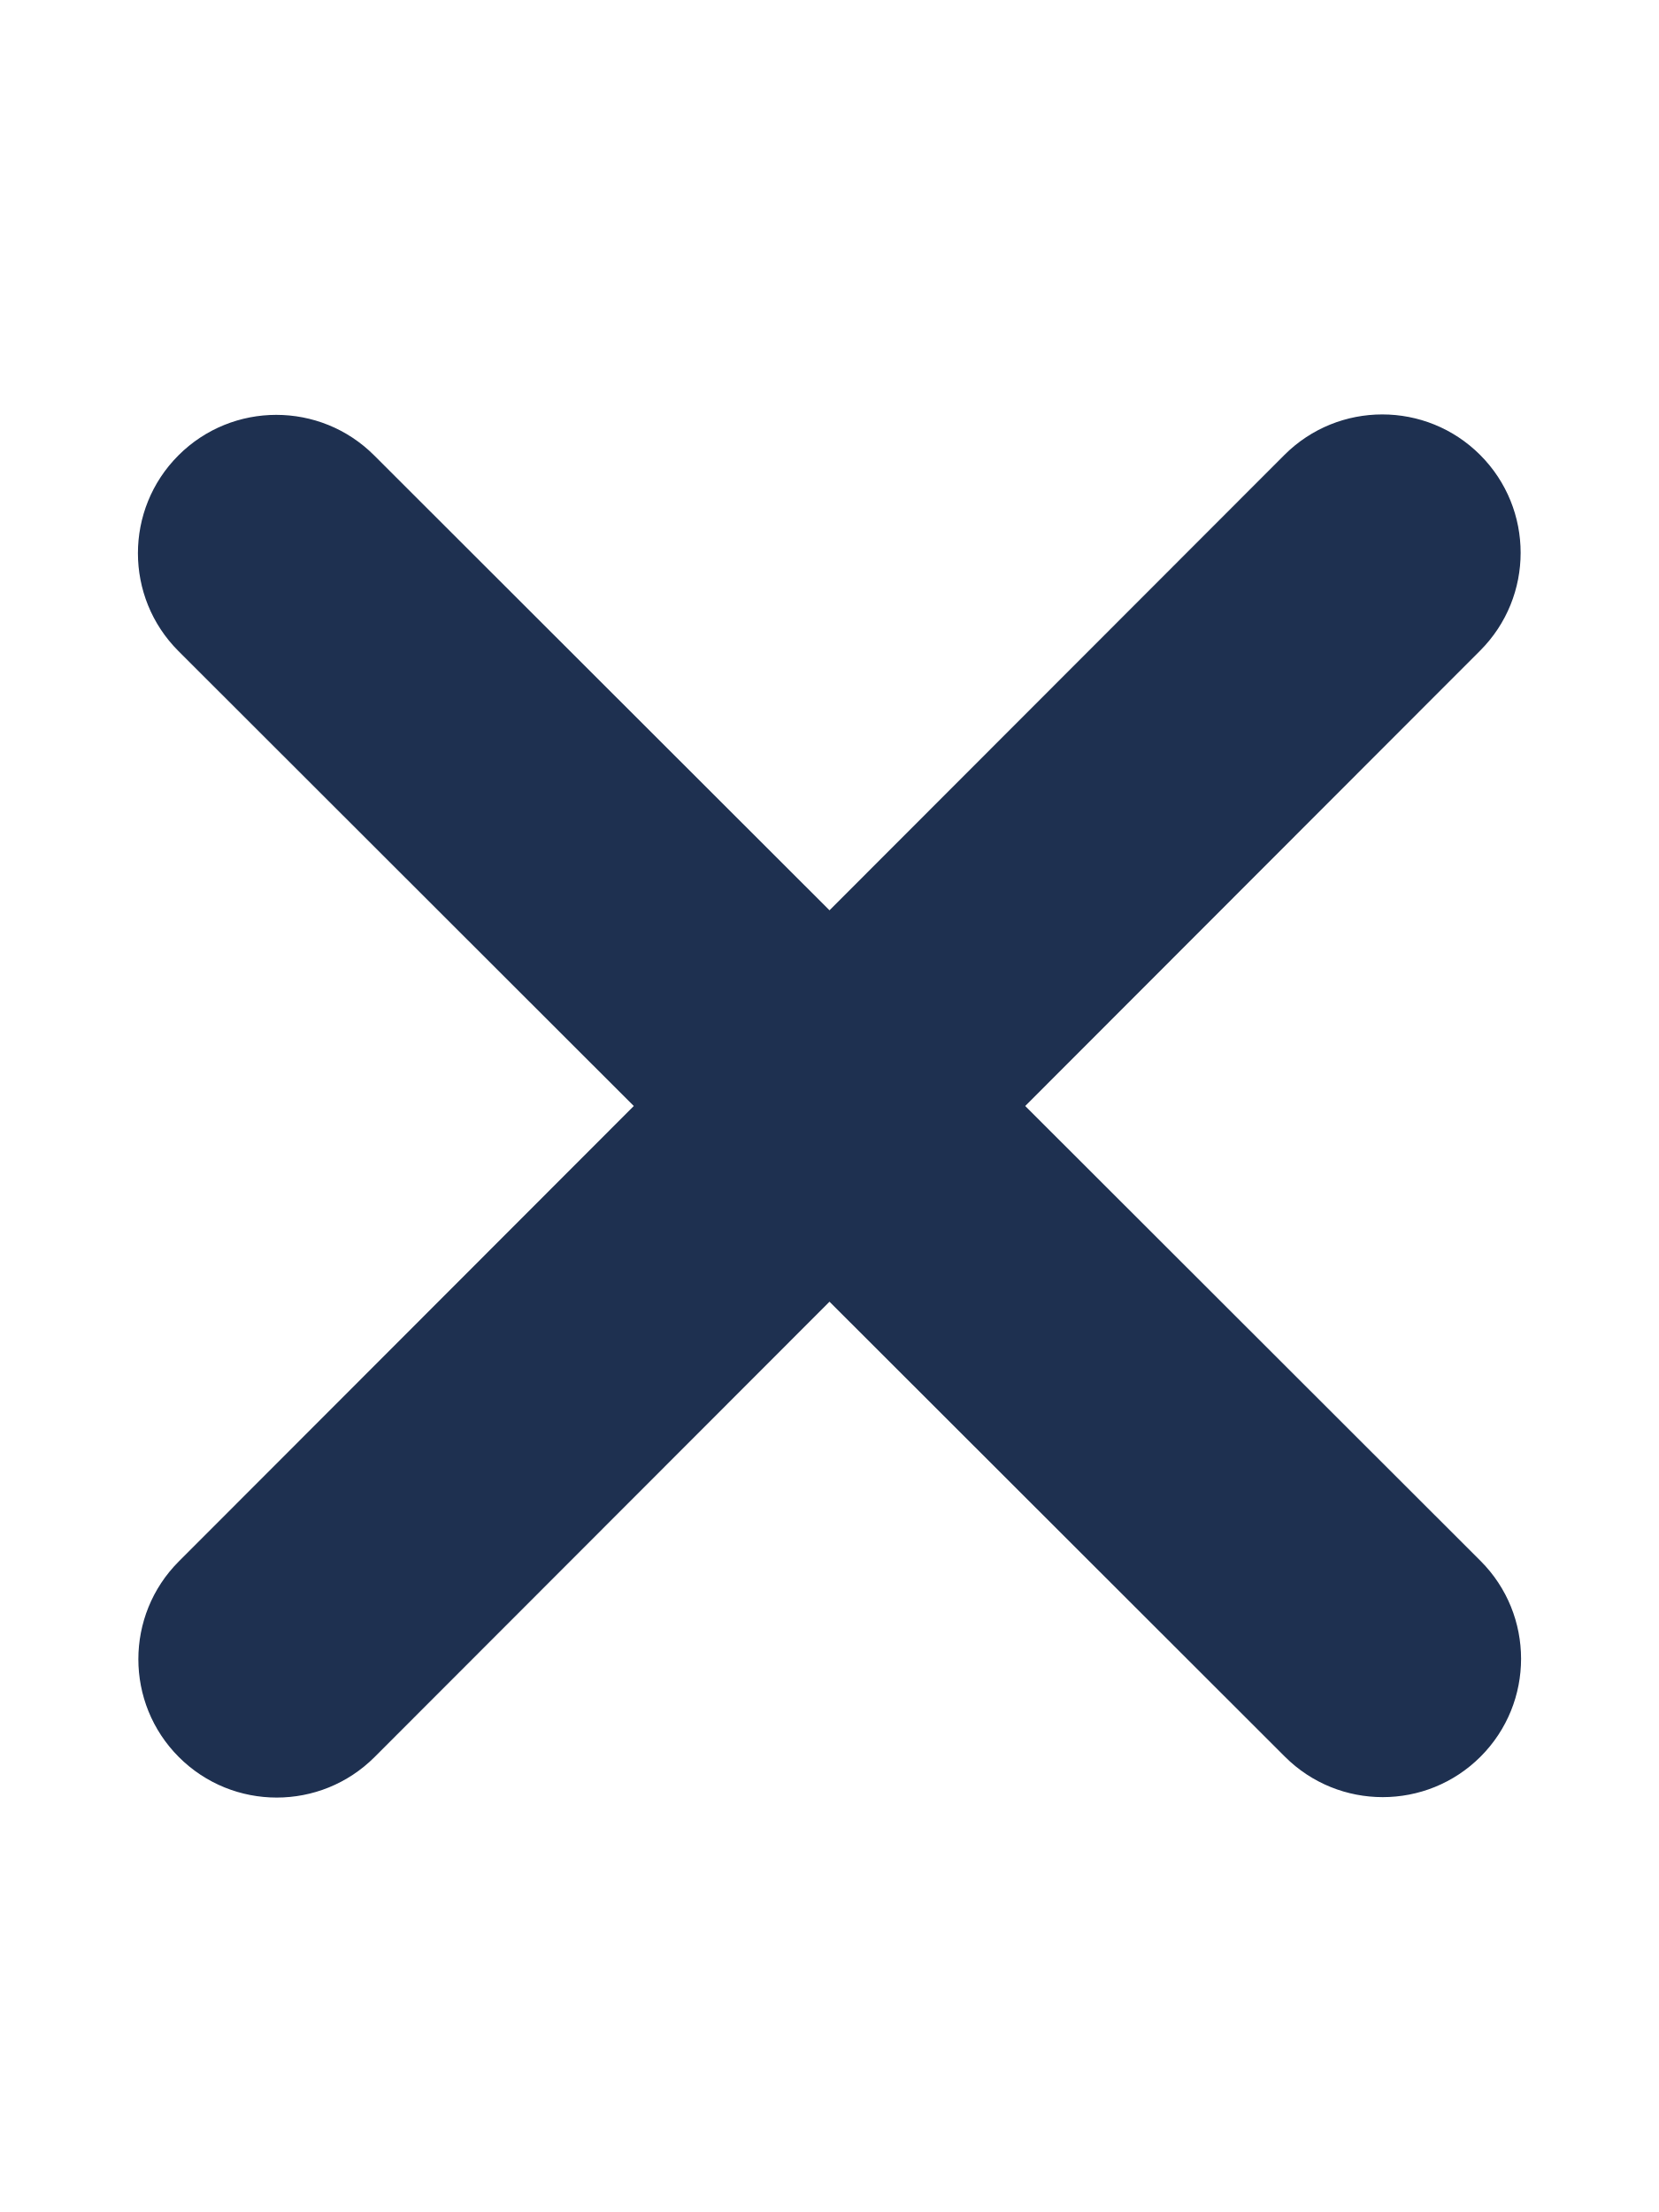
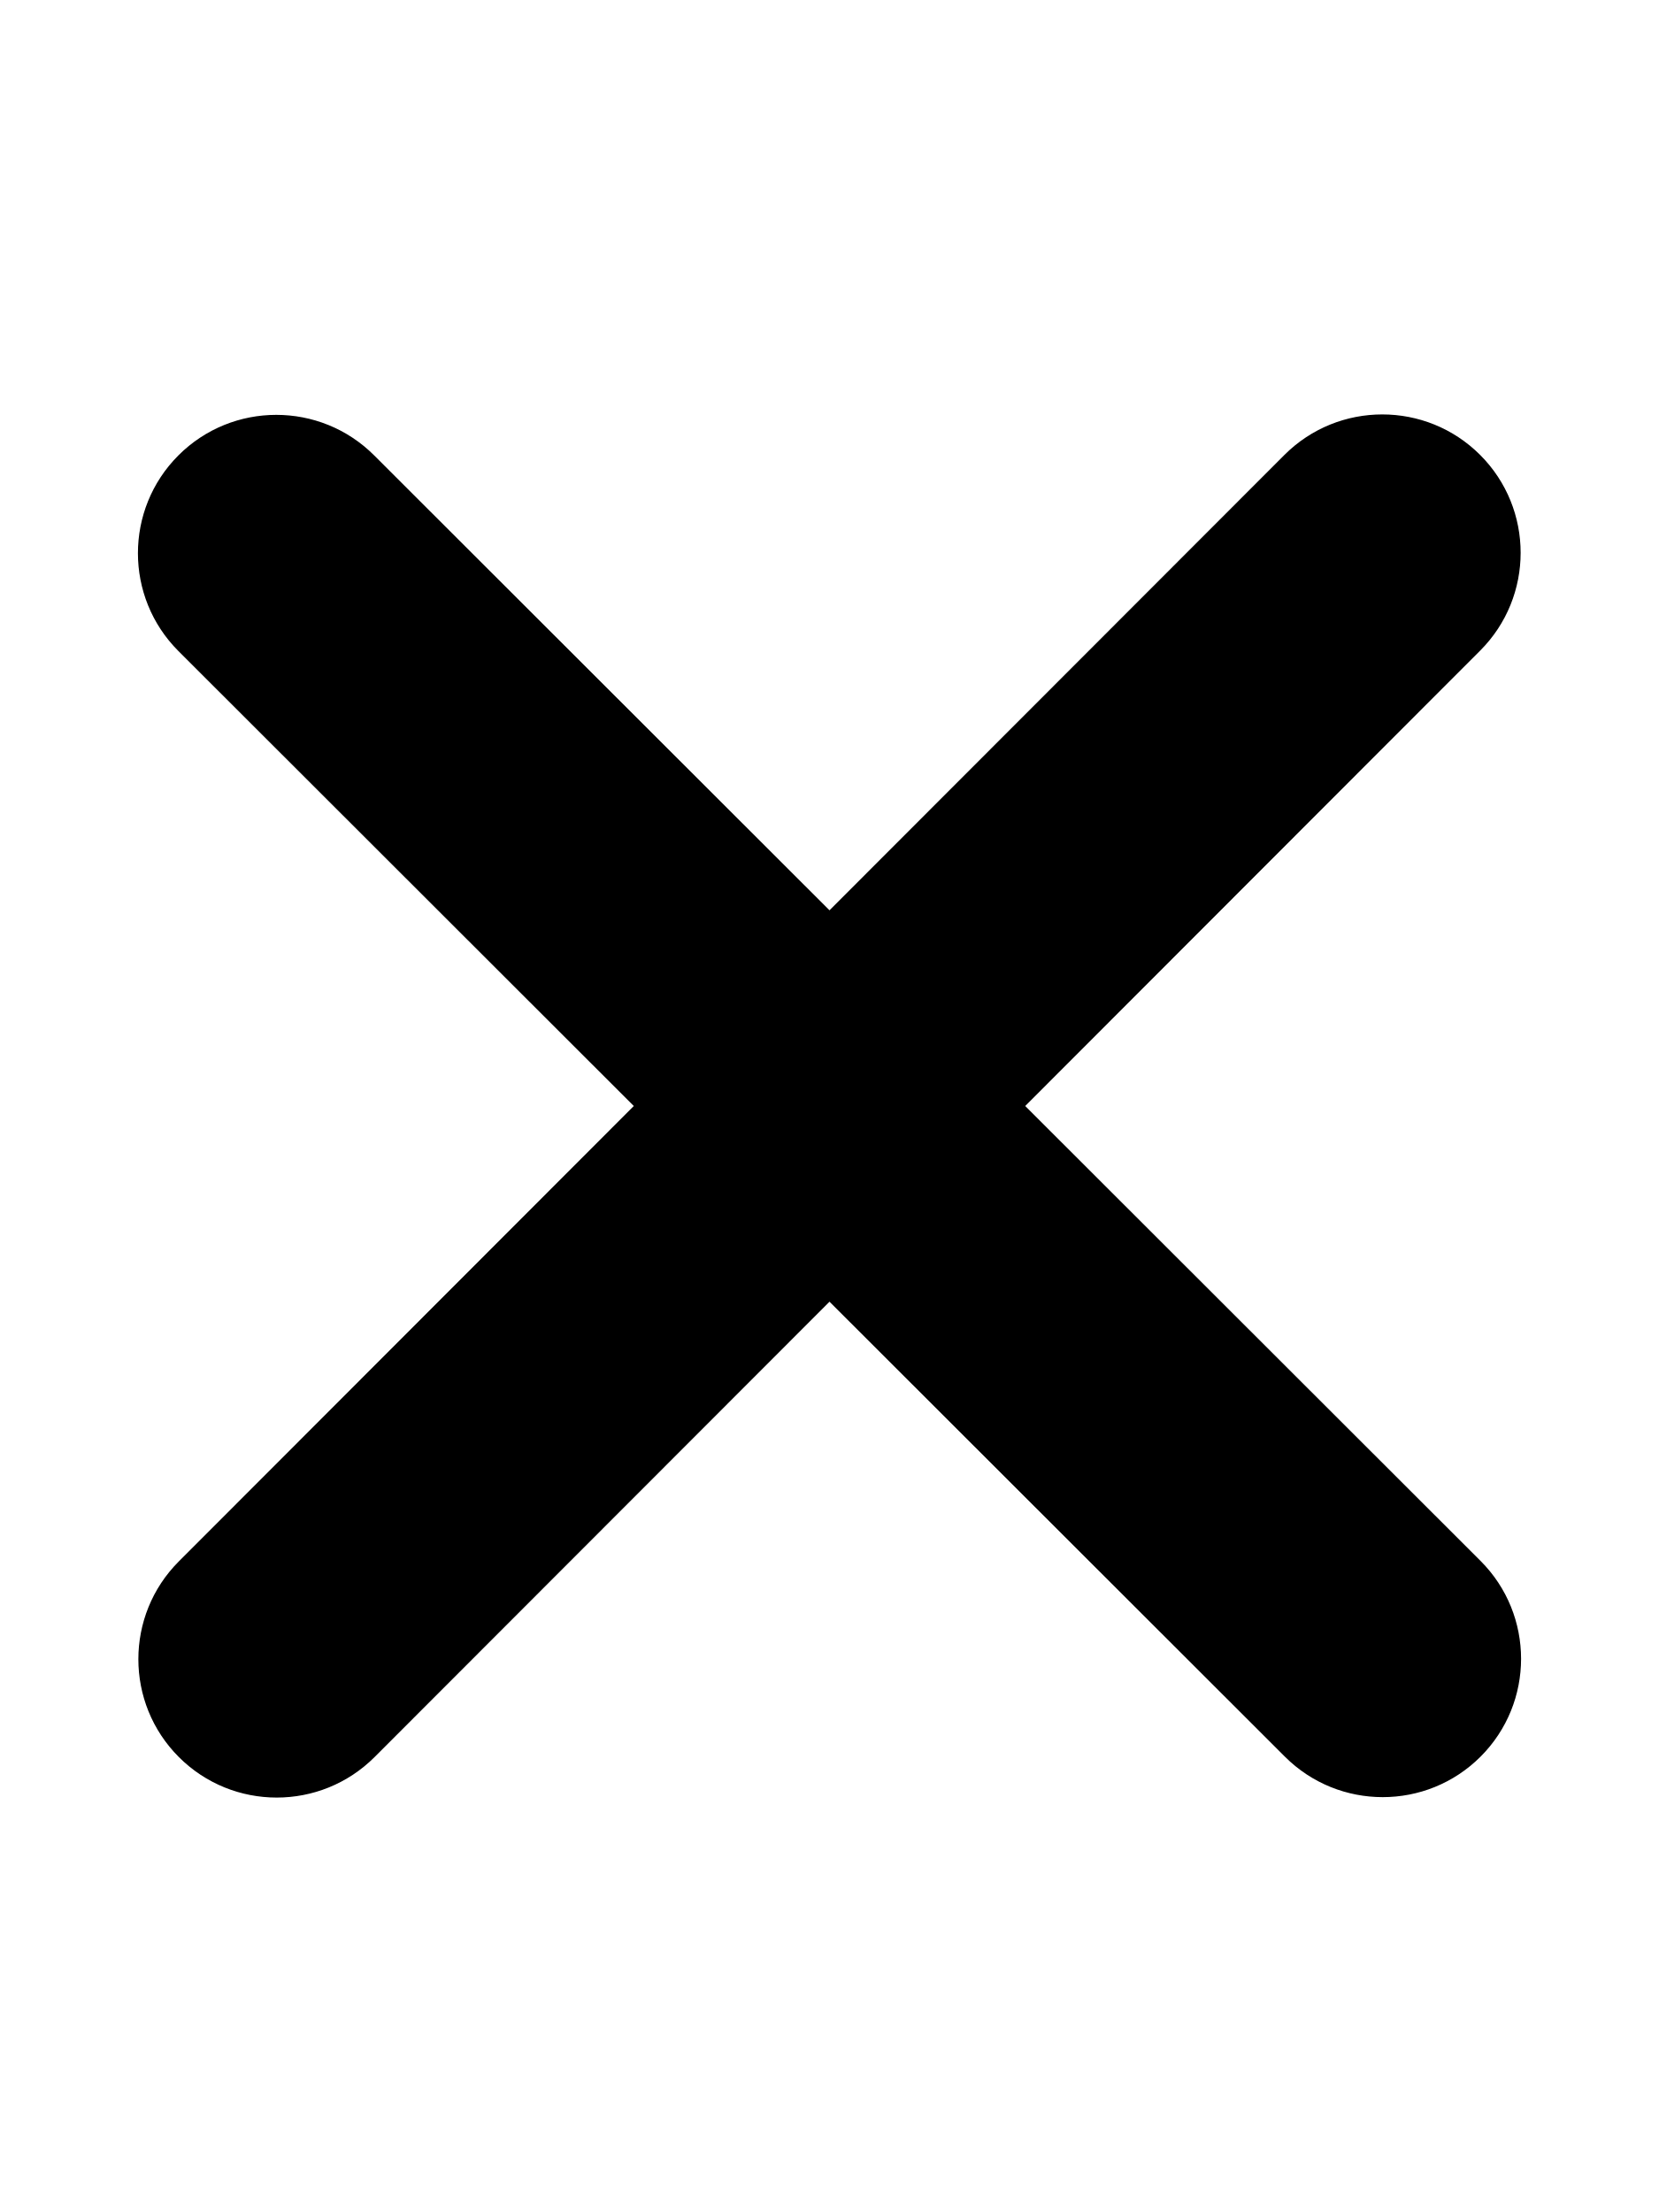
<svg xmlns="http://www.w3.org/2000/svg" height="16" width="12" viewBox="0 0 384 512">
-   <path opacity="1" fill="#1E3050" d="M342.6 150.6c12.5-12.5 12.5-32.8 0-45.3s-32.8-12.5-45.3 0L192 210.7 86.6 105.4c-12.5-12.5-32.8-12.5-45.3 0s-12.5 32.8 0 45.3L146.7 256 41.4 361.4c-12.5 12.5-12.5 32.8 0 45.3s32.8 12.5 45.3 0L192 301.3 297.4 406.6c12.5 12.5 32.8 12.5 45.3 0s12.5-32.8 0-45.3L237.3 256 342.6 150.6z" />
+   <path d="M342.6 150.6c12.5-12.5 12.5-32.8 0-45.3s-32.8-12.5-45.3 0L192 210.7 86.6 105.4c-12.5-12.5-32.8-12.5-45.3 0s-12.5 32.8 0 45.3L146.7 256 41.4 361.4c-12.5 12.5-12.5 32.8 0 45.3s32.8 12.5 45.3 0L192 301.3 297.4 406.6c12.5 12.5 32.8 12.5 45.3 0s12.5-32.8 0-45.3L237.3 256 342.6 150.6z" />
</svg>
